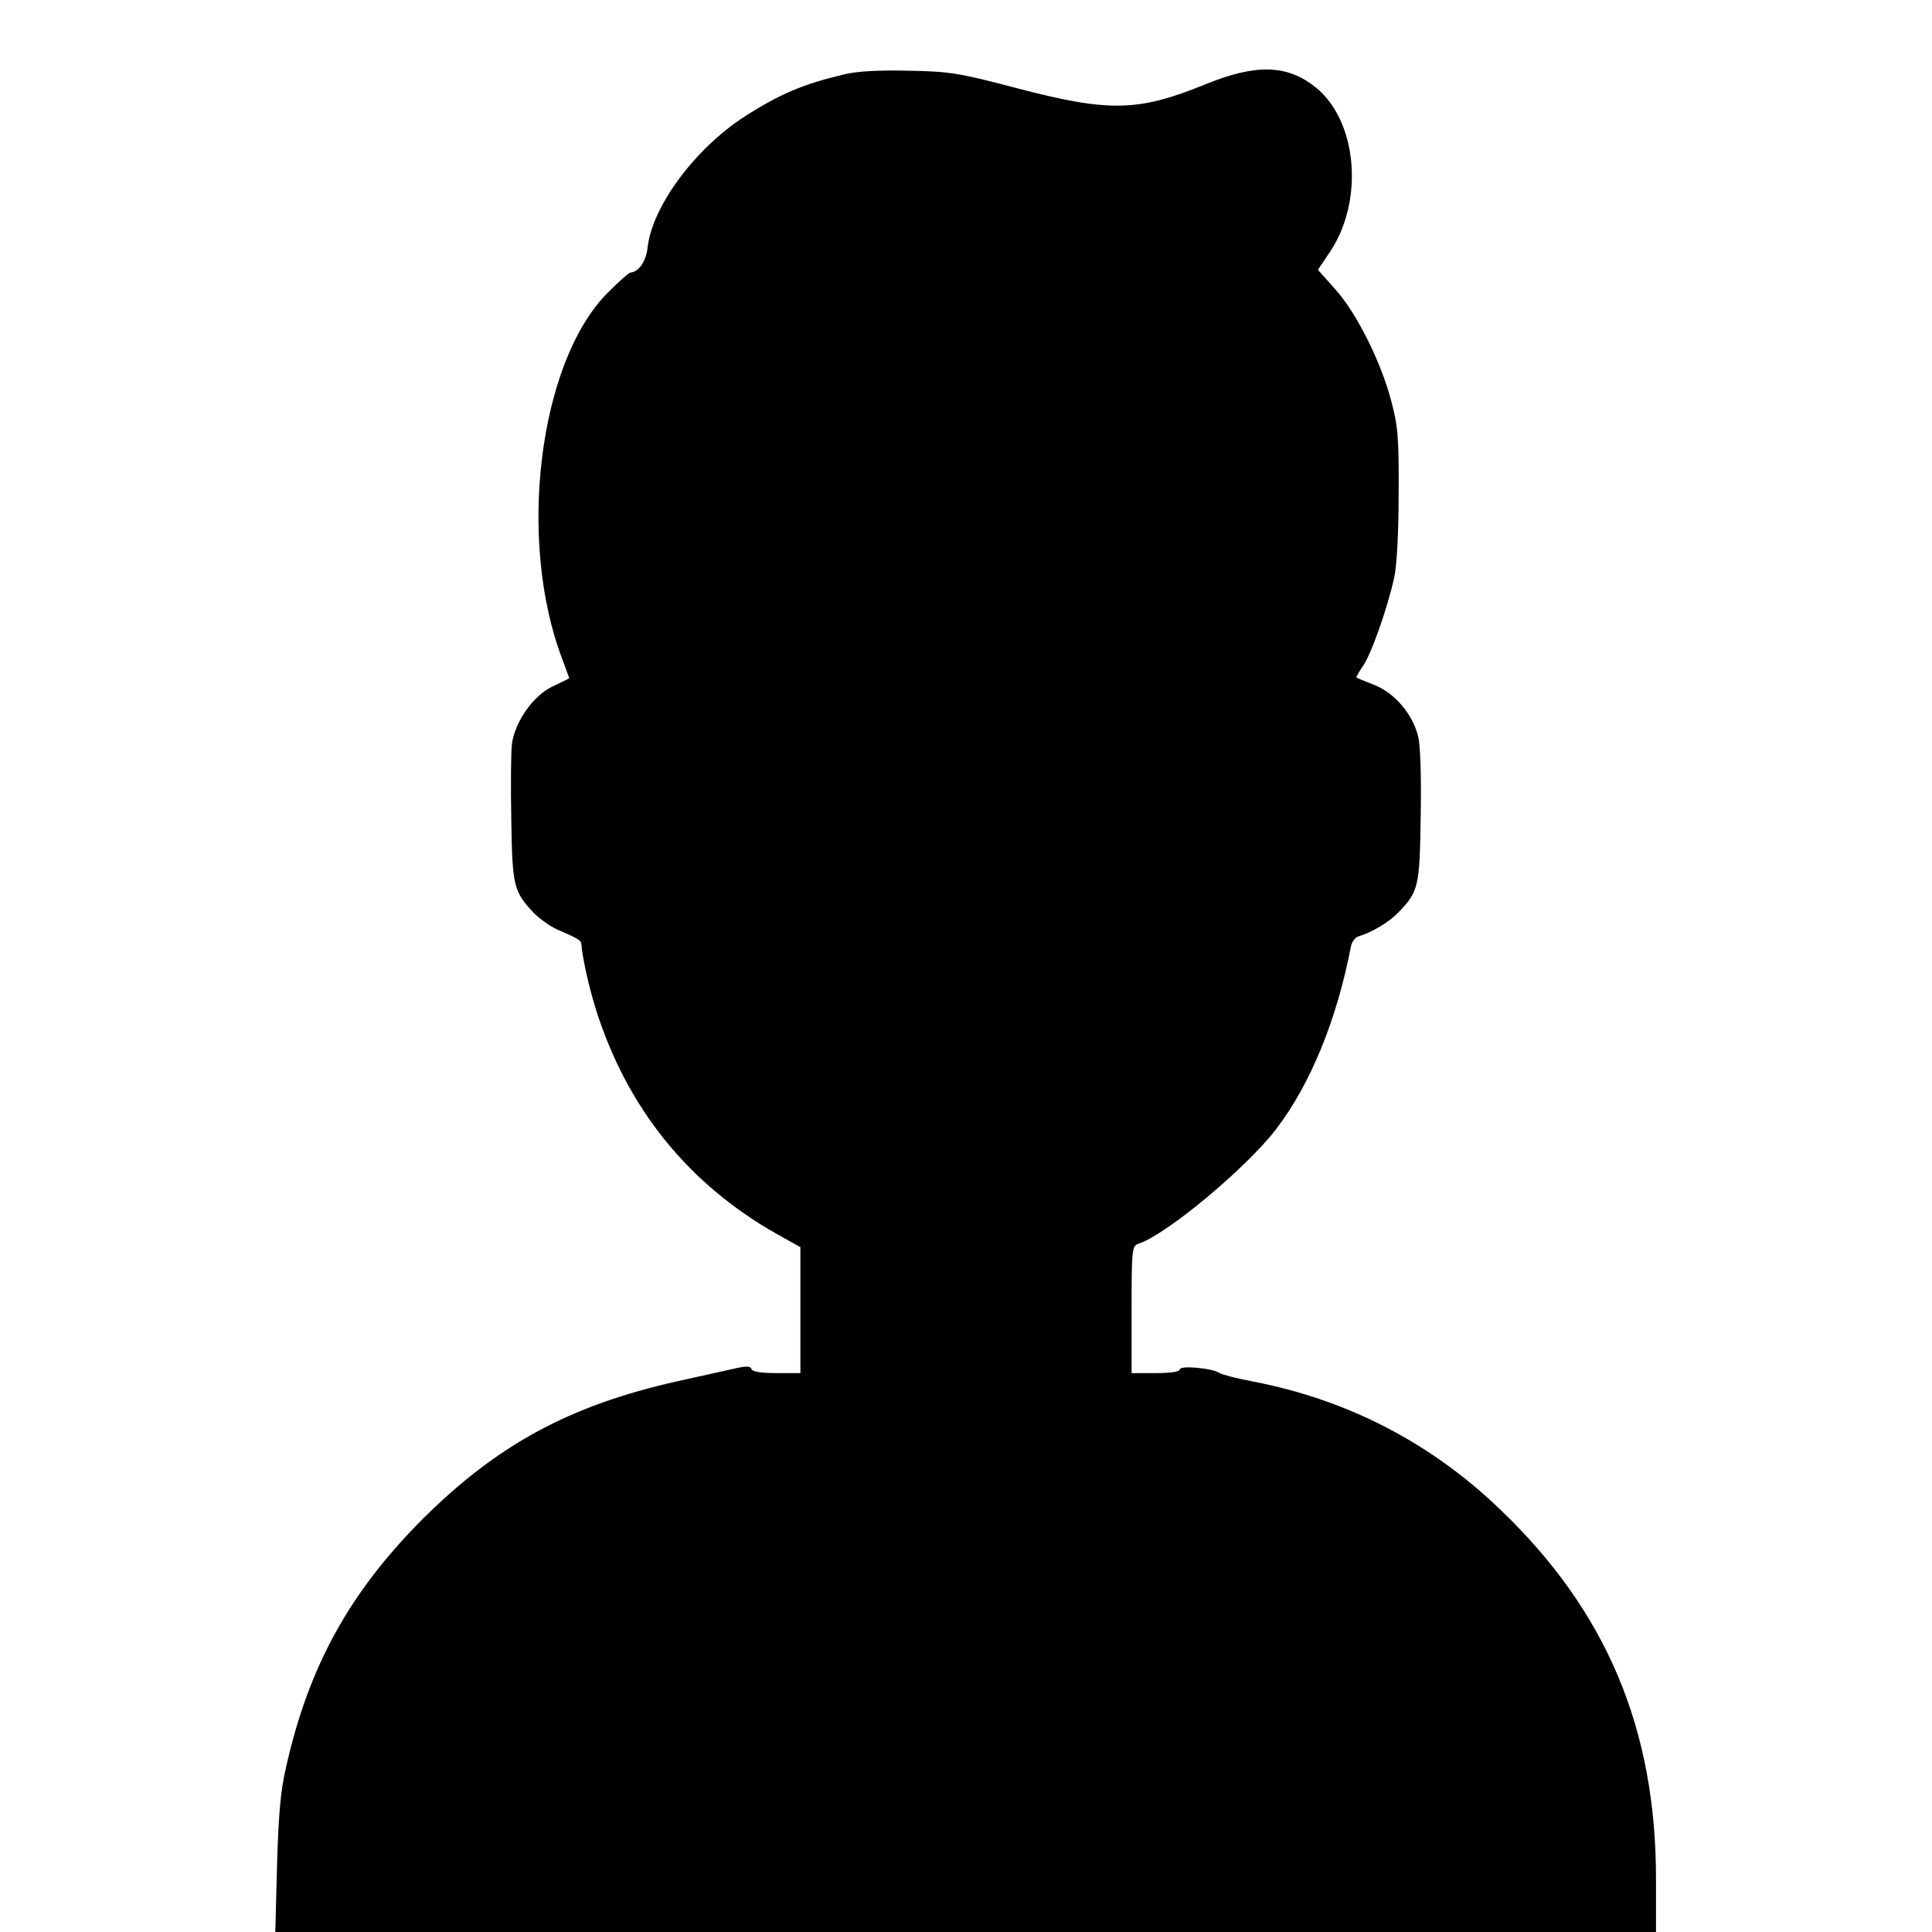
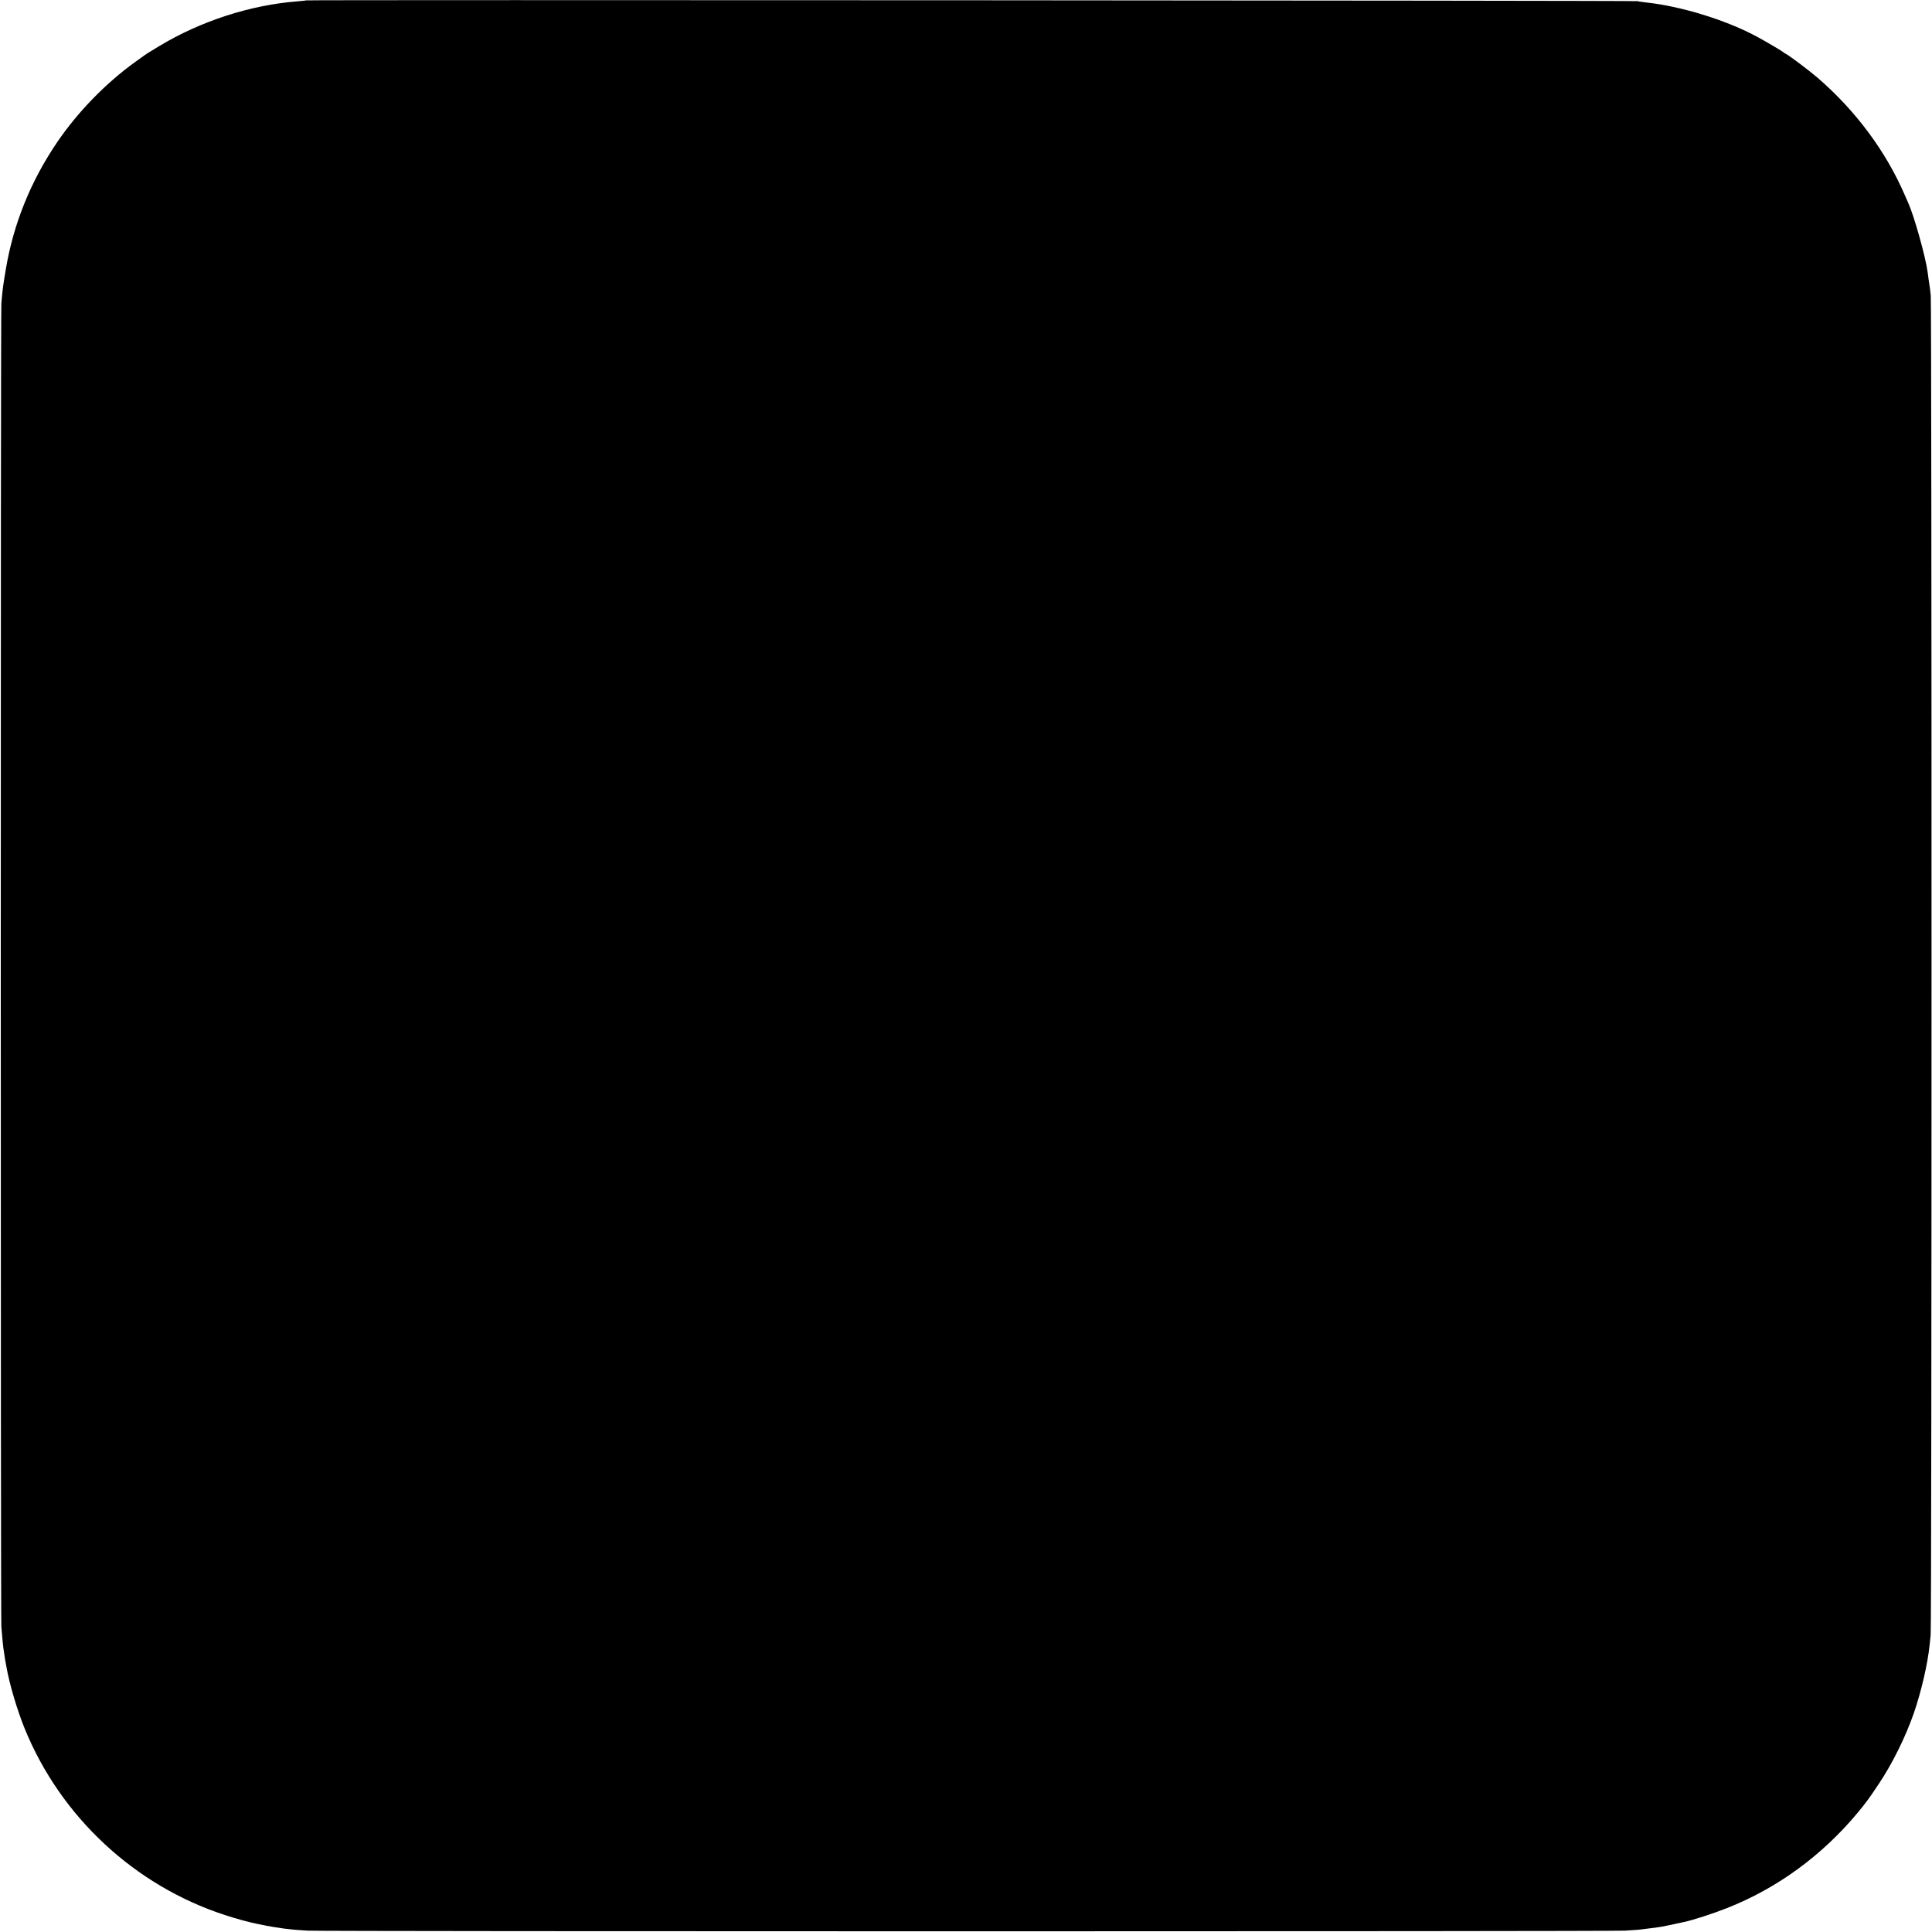
- <svg xmlns="http://www.w3.org/2000/svg" version="1.0" width="560pt" height="560pt" viewBox="0 0 560 560" preserveAspectRatio="xMidYMid meet">
-   <g transform="translate(0,560) scale(0.1,-0.1)" fill="#000000" stroke="none">
-     <path d="M2445 5384 c-117 -28 -184 -56 -287 -122 -144 -93 -268 -261 -281 -380 -4 -39 -26 -71 -50 -72 -4 0 -34 -27 -67 -60 -198 -201 -262 -716 -130 -1061 11 -30 20 -54 20 -55 0 0 -21 -11 -47 -23 -56 -26 -109 -100 -119 -166 -3 -23 -4 -122 -2 -221 3 -195 7 -208 66 -271 17 -17 48 -39 69 -48 58 -25 68 -31 68 -41 3 -38 21 -122 42 -189 90 -286 268 -507 525 -652 l68 -38 0 -182 0 -183 -69 0 c-44 0 -71 4 -73 12 -3 9 -16 9 -54 0 -27 -6 -100 -22 -162 -36 -312 -70 -521 -184 -738 -400 -212 -213 -330 -428 -395 -719 -16 -68 -22 -142 -26 -284 l-5 -193 2001 0 2001 0 0 154 c0 436 -144 777 -453 1072 -200 192 -440 316 -712 369 -49 9 -94 21 -100 25 -17 14 -115 23 -115 11 0 -7 -27 -11 -70 -11 l-70 0 0 184 c0 175 1 185 20 191 79 25 311 218 398 331 100 130 177 318 218 532 3 13 12 25 22 28 40 12 88 41 115 69 59 61 62 74 65 281 2 119 -1 207 -8 232 -17 64 -68 123 -125 146 -28 11 -52 21 -53 22 -2 1 6 15 17 31 24 32 72 168 92 258 8 37 13 131 13 245 1 161 -2 196 -22 270 -30 113 -100 253 -162 322 l-50 56 35 52 c100 149 79 382 -43 478 -82 65 -172 67 -317 8 -197 -80 -279 -82 -550 -11 -163 43 -192 48 -310 50 -87 2 -150 -1 -190 -11z" />
+ <svg xmlns="http://www.w3.org/2000/svg" version="1.0" width="2001pt" height="2001pt" viewBox="0 0 2001 2001" preserveAspectRatio="xMidYMid meet">
+   <g transform="translate(0,2001) scale(0.1,-0.1)" fill="#000000" stroke="none">
+     <path d="M3169 20006 c-2 -2 -42 -6 -89 -10 -487 -38 -1001 -204 -1430 -463 -126 -76 -141 -86 -154 -96 -6 -4 -49 -35 -96 -69 -303 -218 -595 -518 -806 -828 -274 -402 -454 -846 -533 -1315 -29 -171 -35 -213 -47 -360 -8 -103 -8 -13593 0 -13700 9 -118 17 -197 21 -225 2 -14 6 -43 10 -65 3 -23 7 -52 10 -65 3 -14 8 -41 11 -60 30 -176 111 -450 190 -644 372 -912 1136 -1624 2072 -1930 120 -39 255 -76 337 -92 11 -2 31 -6 45 -9 58 -13 179 -33 235 -40 33 -3 74 -8 90 -10 17 -2 86 -7 155 -11 163 -9 13476 -9 13640 0 123 7 146 9 225 20 22 3 63 8 90 11 28 4 57 8 65 10 8 2 31 7 50 10 19 3 66 13 104 22 37 8 73 16 80 17 89 19 297 86 441 143 521 205 985 544 1355 988 90 109 112 139 219 299 141 211 278 488 364 736 75 218 142 505 162 700 2 14 7 61 11 105 12 103 12 13763 1 13874 -5 47 -10 92 -12 100 -4 24 -14 90 -20 141 -21 158 -138 577 -200 716 -10 21 -26 59 -37 84 -197 455 -509 874 -901 1213 -83 72 -286 225 -327 247 -14 7 -27 16 -30 19 -6 8 -163 101 -260 154 -318 175 -795 323 -1165 362 -33 4 -71 9 -85 13 -26 7 -13783 15 -13791 8z" />
  </g>
</svg>
